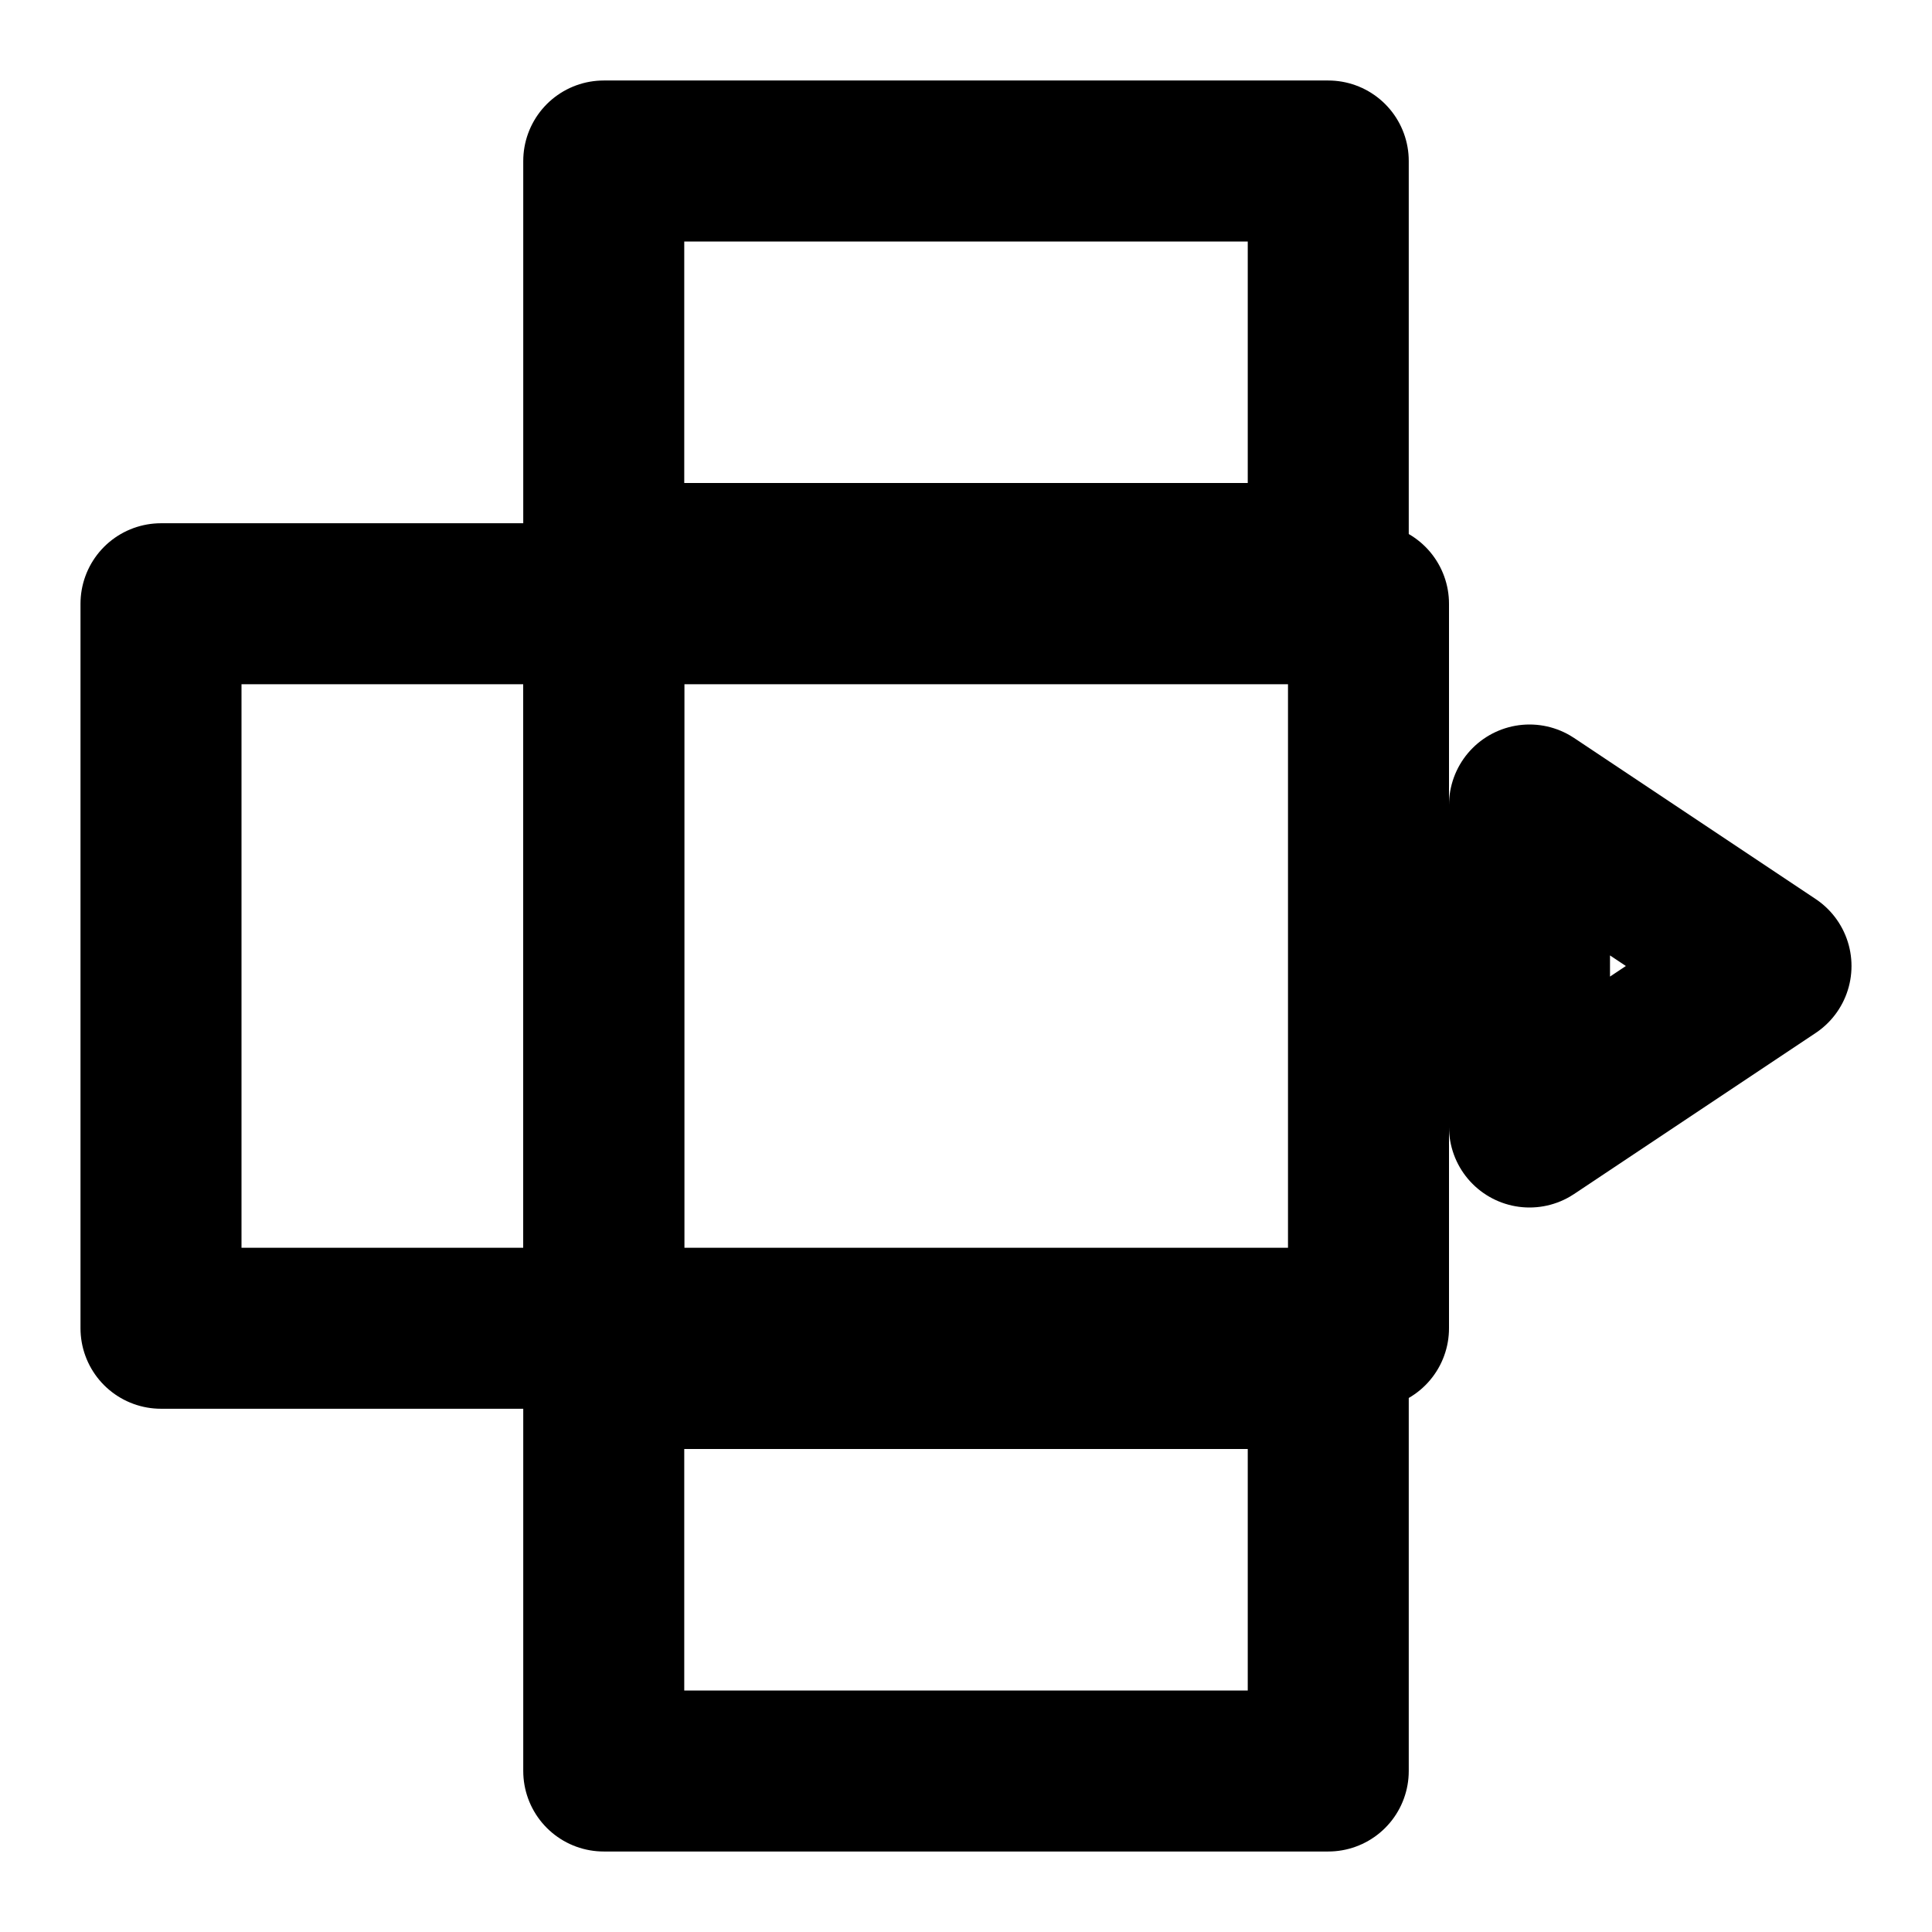
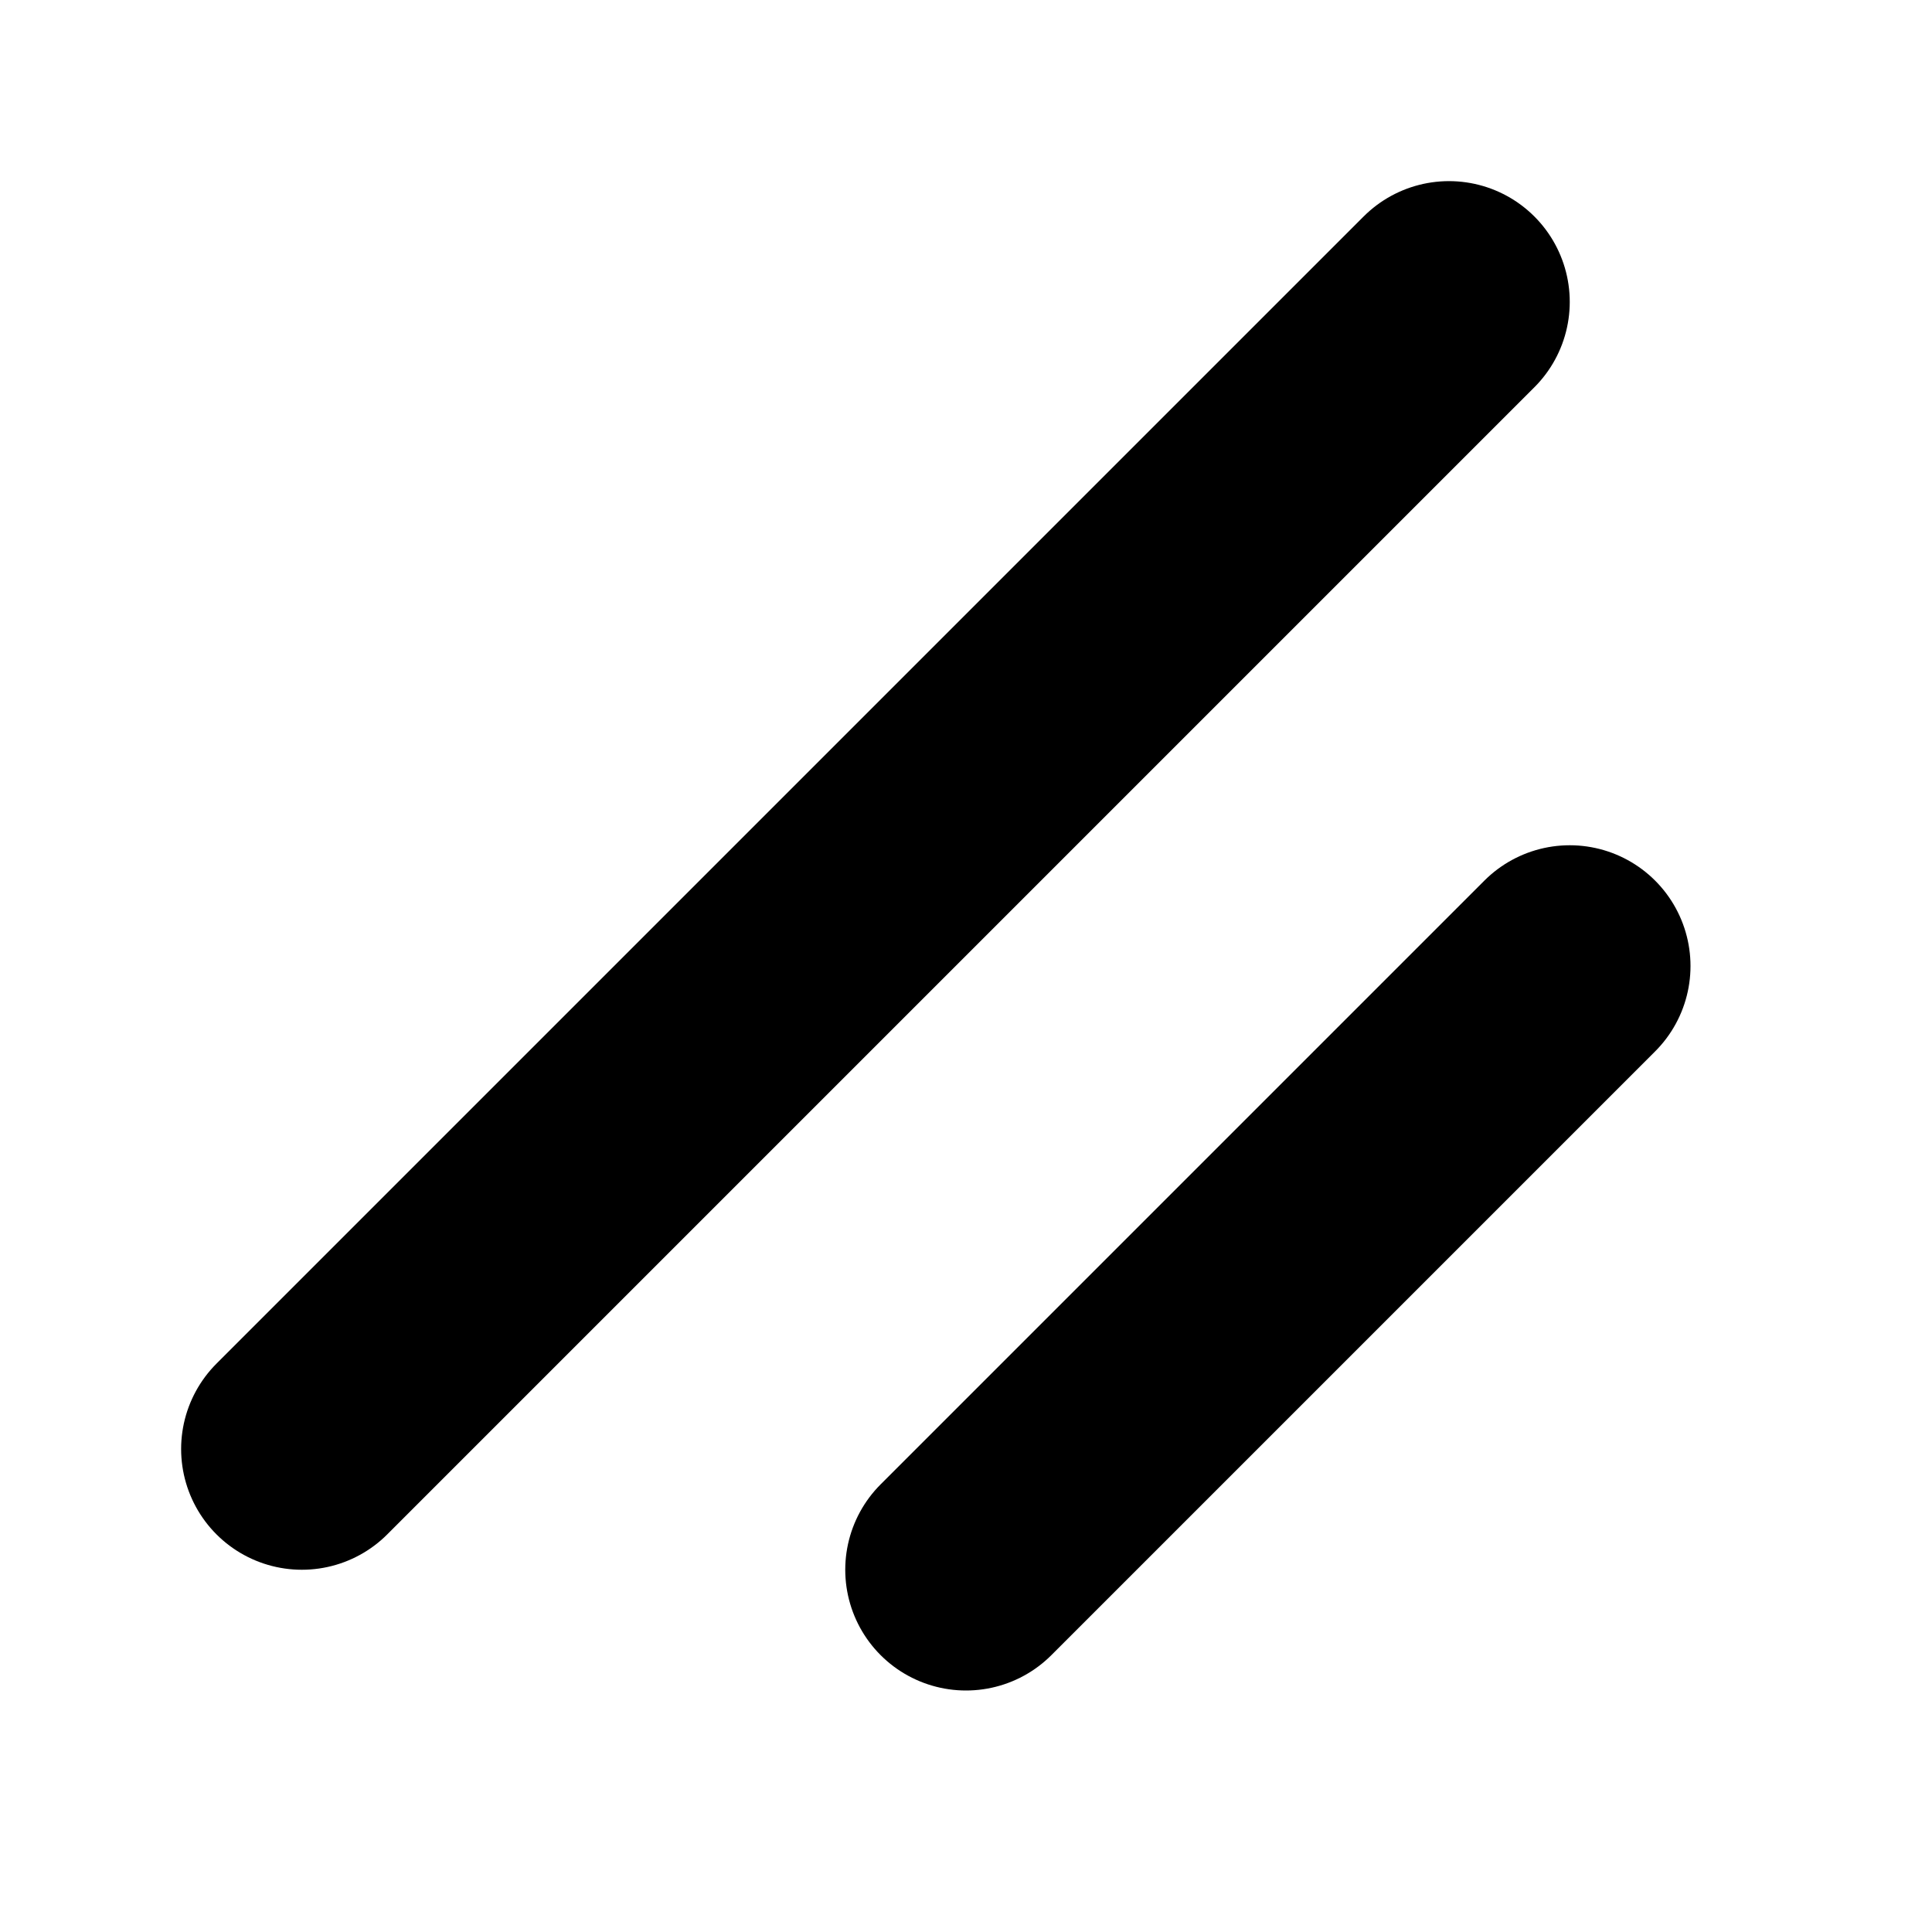
- <svg xmlns="http://www.w3.org/2000/svg" width="24" height="24" viewBox="0 0 24 24" fill="none" stroke="currentColor" stroke-width="2" stroke-linecap="round" stroke-linejoin="round">
-   <path d="M17 7.5H7.5v9H17v-9z" />
-   <path d="M7.5 2h9v5h-9V2z" />
-   <path d="M22 12l-3 2v-4l3 2z" />
-   <path d="M7.5 17V7.5H2v9h5.5V22h9v-5h-9z" />
+ <svg xmlns="http://www.w3.org/2000/svg" id="Layer_1" version="1.1" viewBox="0 0 256 256">
+   <defs>
+     <style>
+       .st0, .st1 {
+         fill: none;
+       }
+ 
+       .st1 {
+         stroke: #000;
+         stroke-linecap: round;
+         stroke-linejoin: round;
+         stroke-width: 32px;
+       }
+     </style>
+   </defs>
+   <rect class="st0" width="256" height="256" />
+   <line class="st1" x1="208" y1="128" x2="128" y2="208" />
+   <line class="st1" x1="192" y1="40" x2="40" y2="192" />
</svg>
